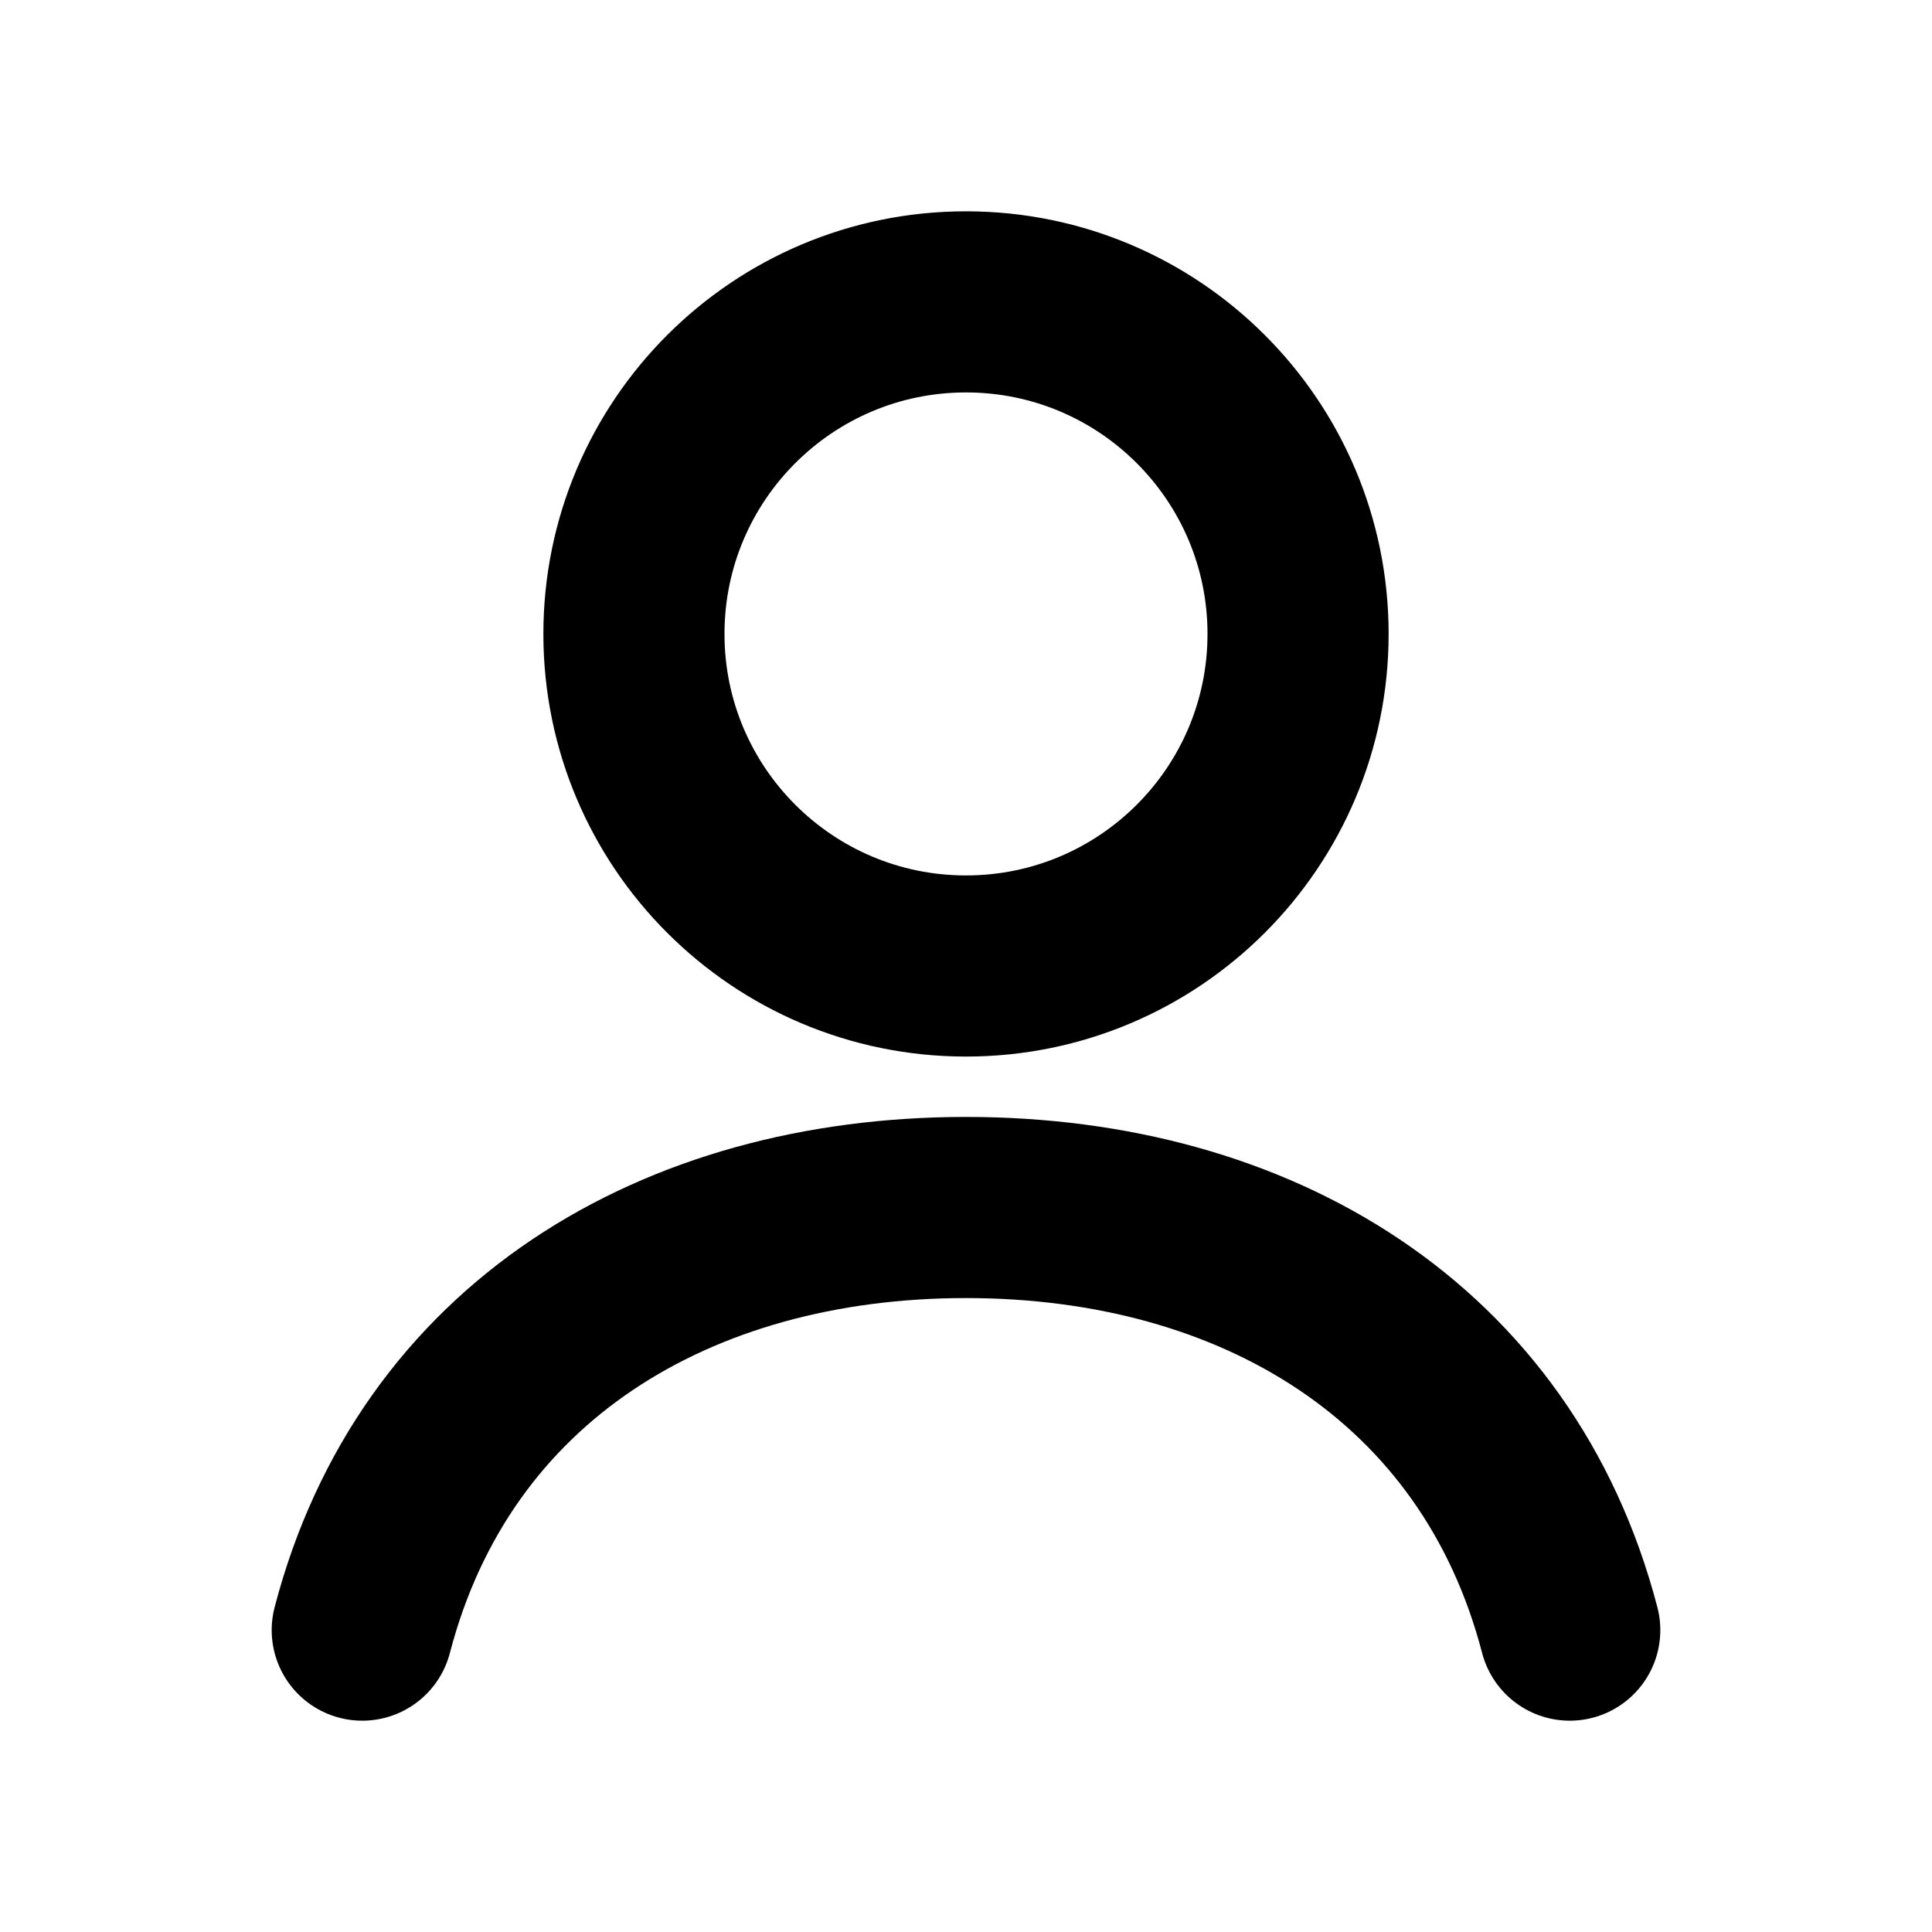
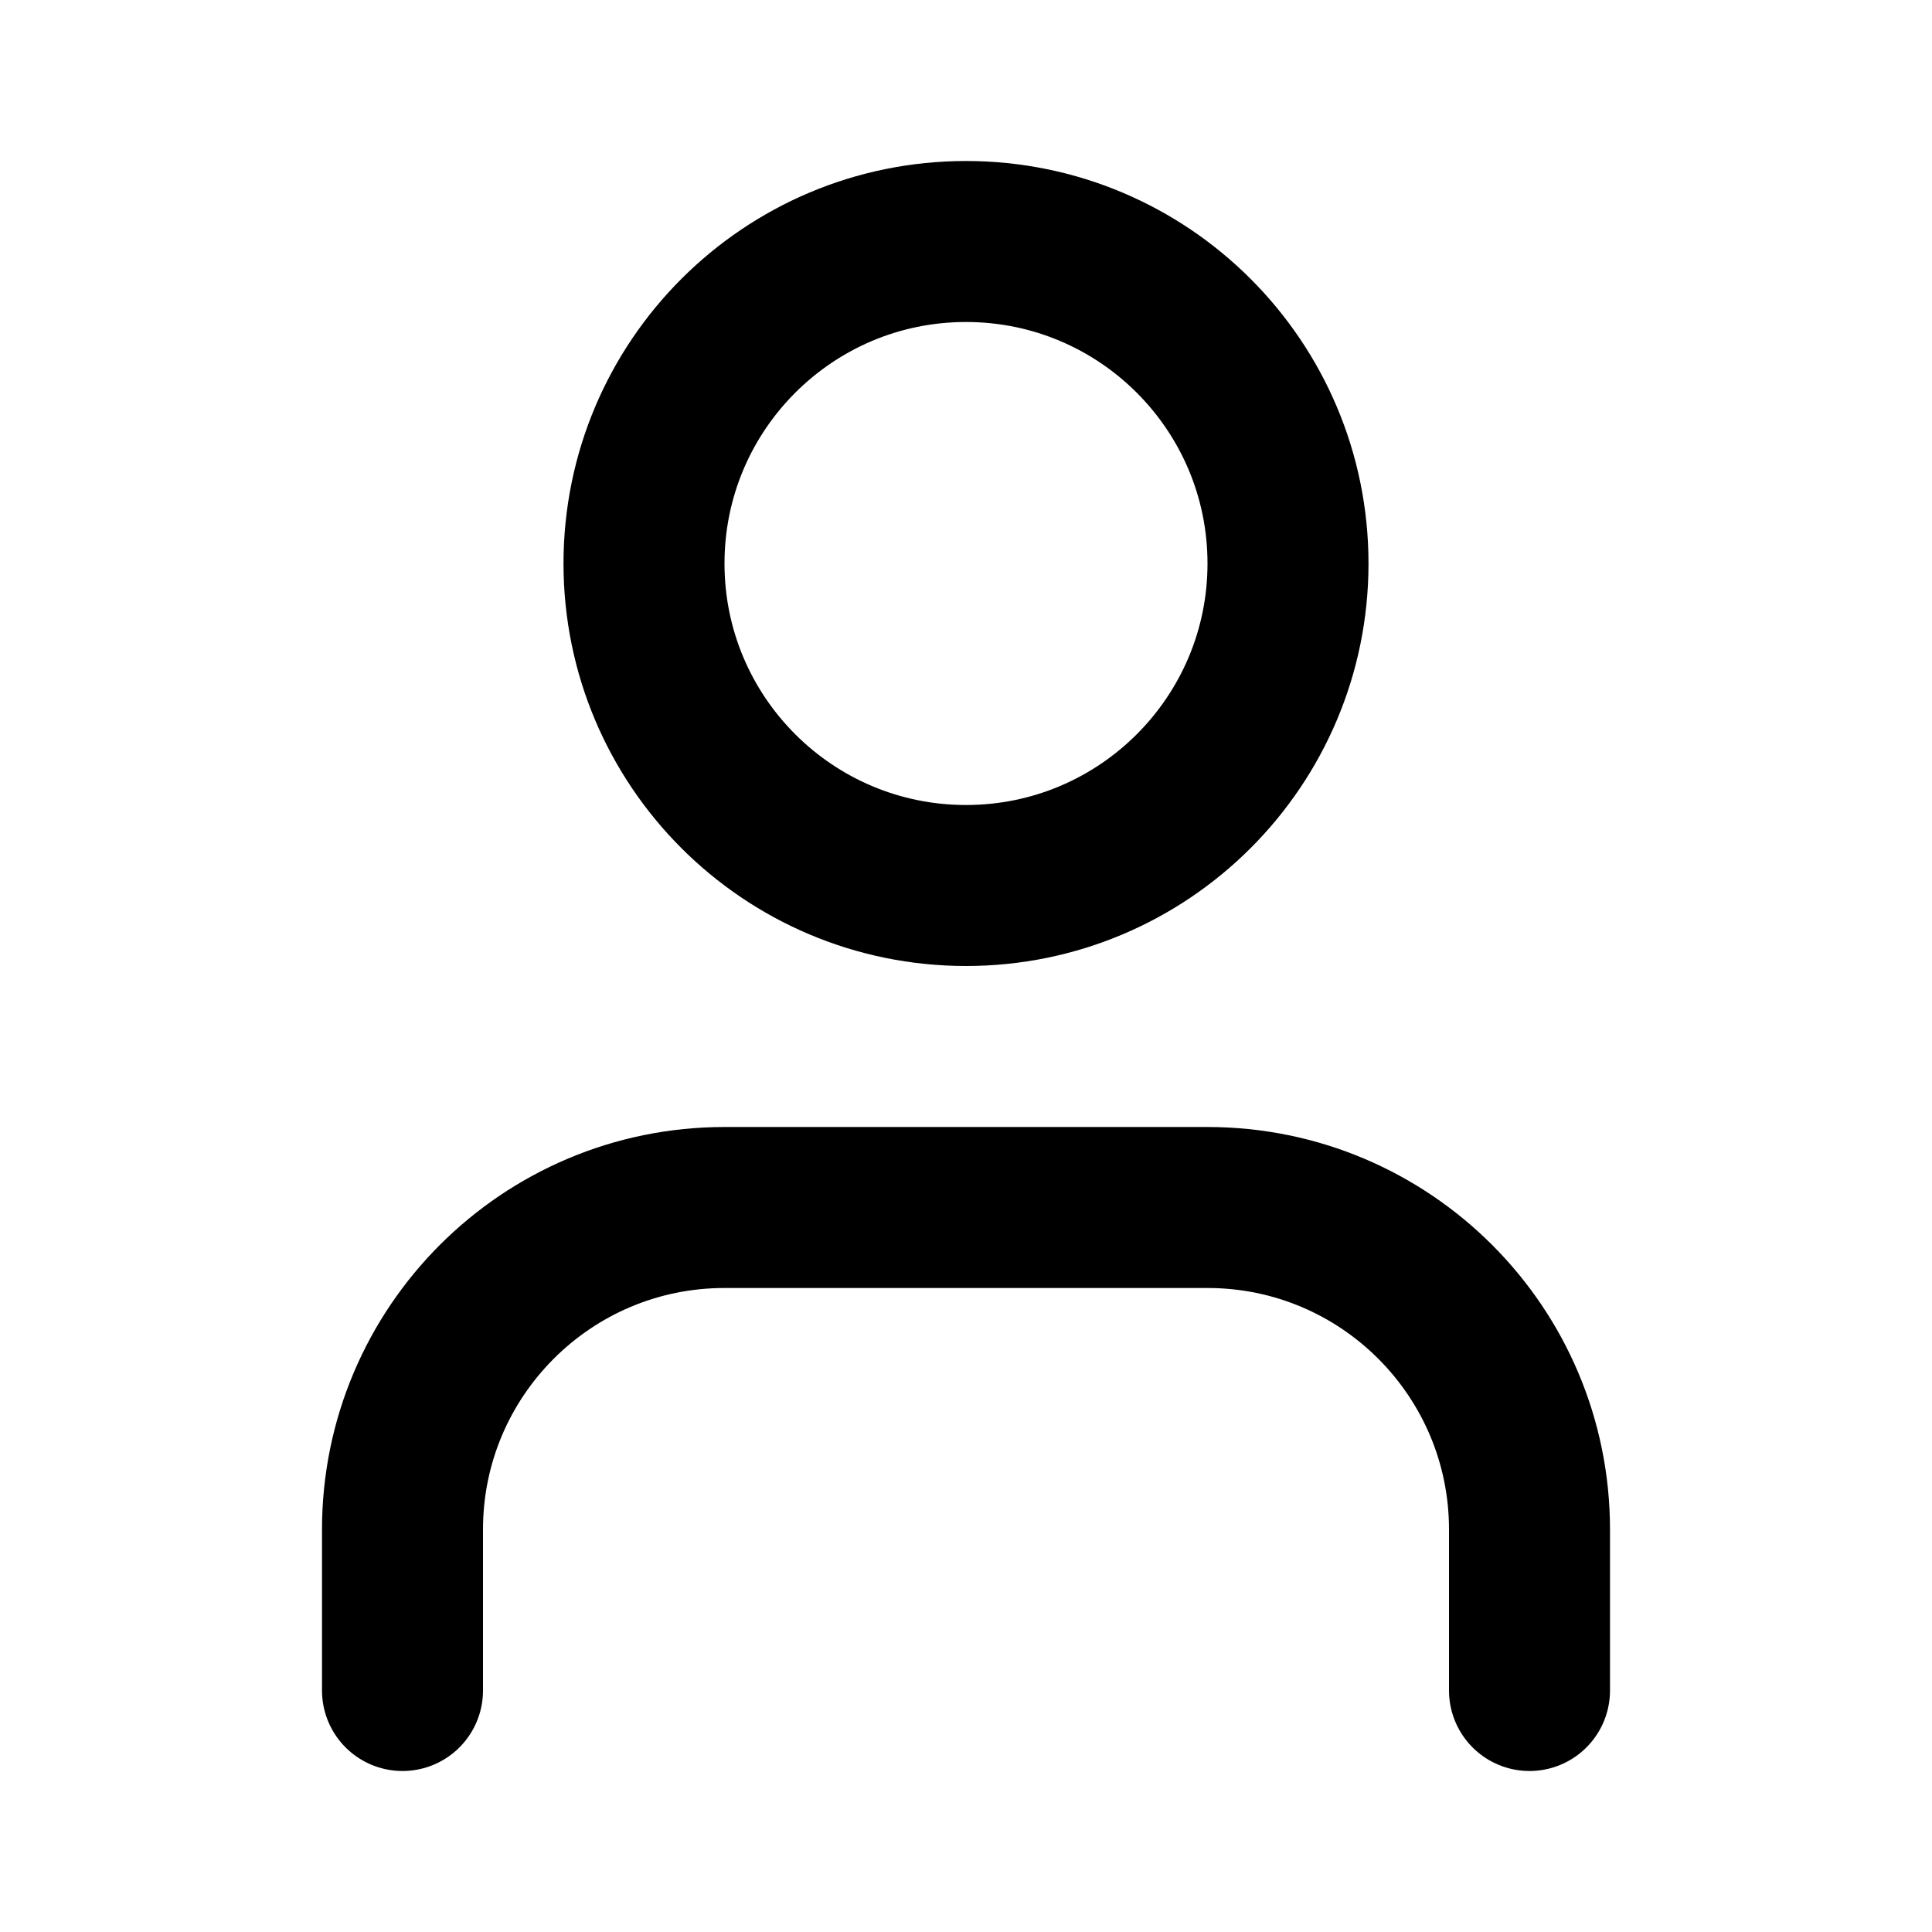
- <svg xmlns="http://www.w3.org/2000/svg" width="16" height="16" viewBox="0 0 16 16" fill="none" stroke="currentColor" stroke-width="1.5" stroke-linecap="round" stroke-linejoin="round">
-   <path d="M8 2.5a2.75 2.75 0 1 0 0 5.5a2.75 2.75 0 1 0 0-5.5M3 13.5c.6-2.3 2.6-3.5 5-3.5s4.4 1.2 5 3.5" />
+ <svg xmlns="http://www.w3.org/2000/svg" viewBox="0 0 24 24" fill="none" stroke="currentColor" stroke-width="2" stroke-linecap="round" stroke-linejoin="round">
+   <path d="M19 21v-2a4 4 0 0 0-4-4H9a4 4 0 0 0-4 4v2" />
+   <circle cx="12" cy="7" r="4" />
</svg>
